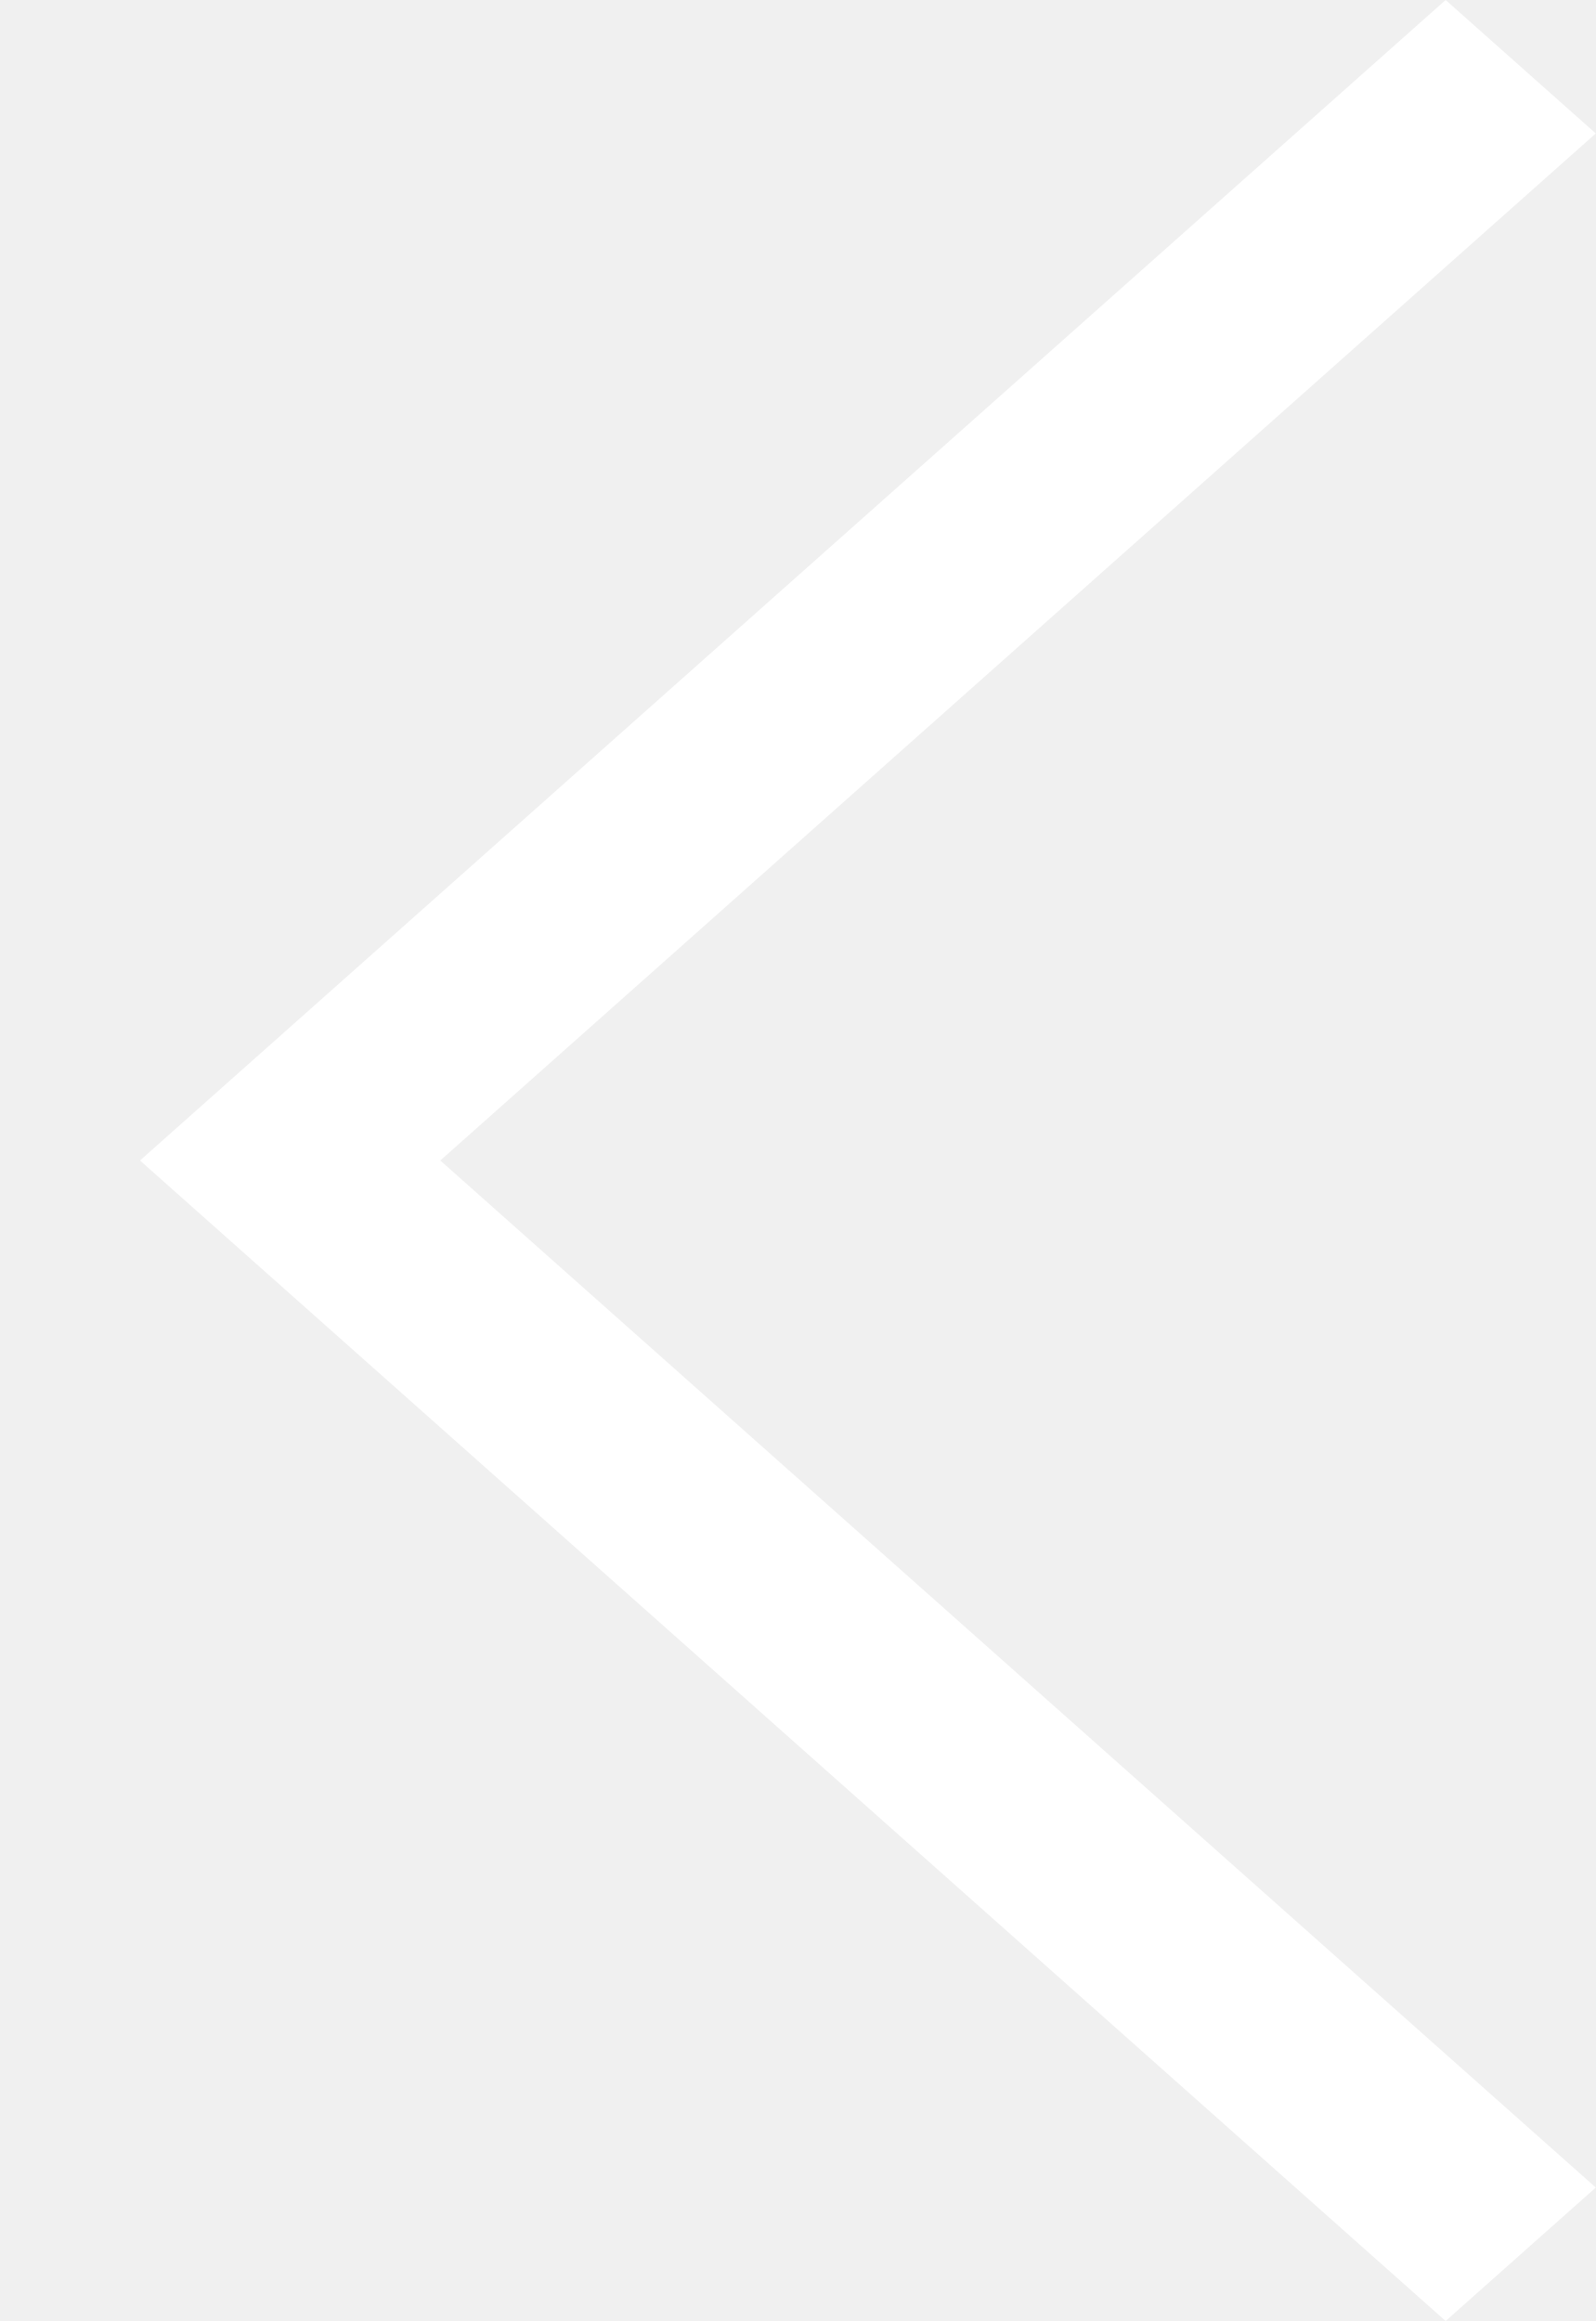
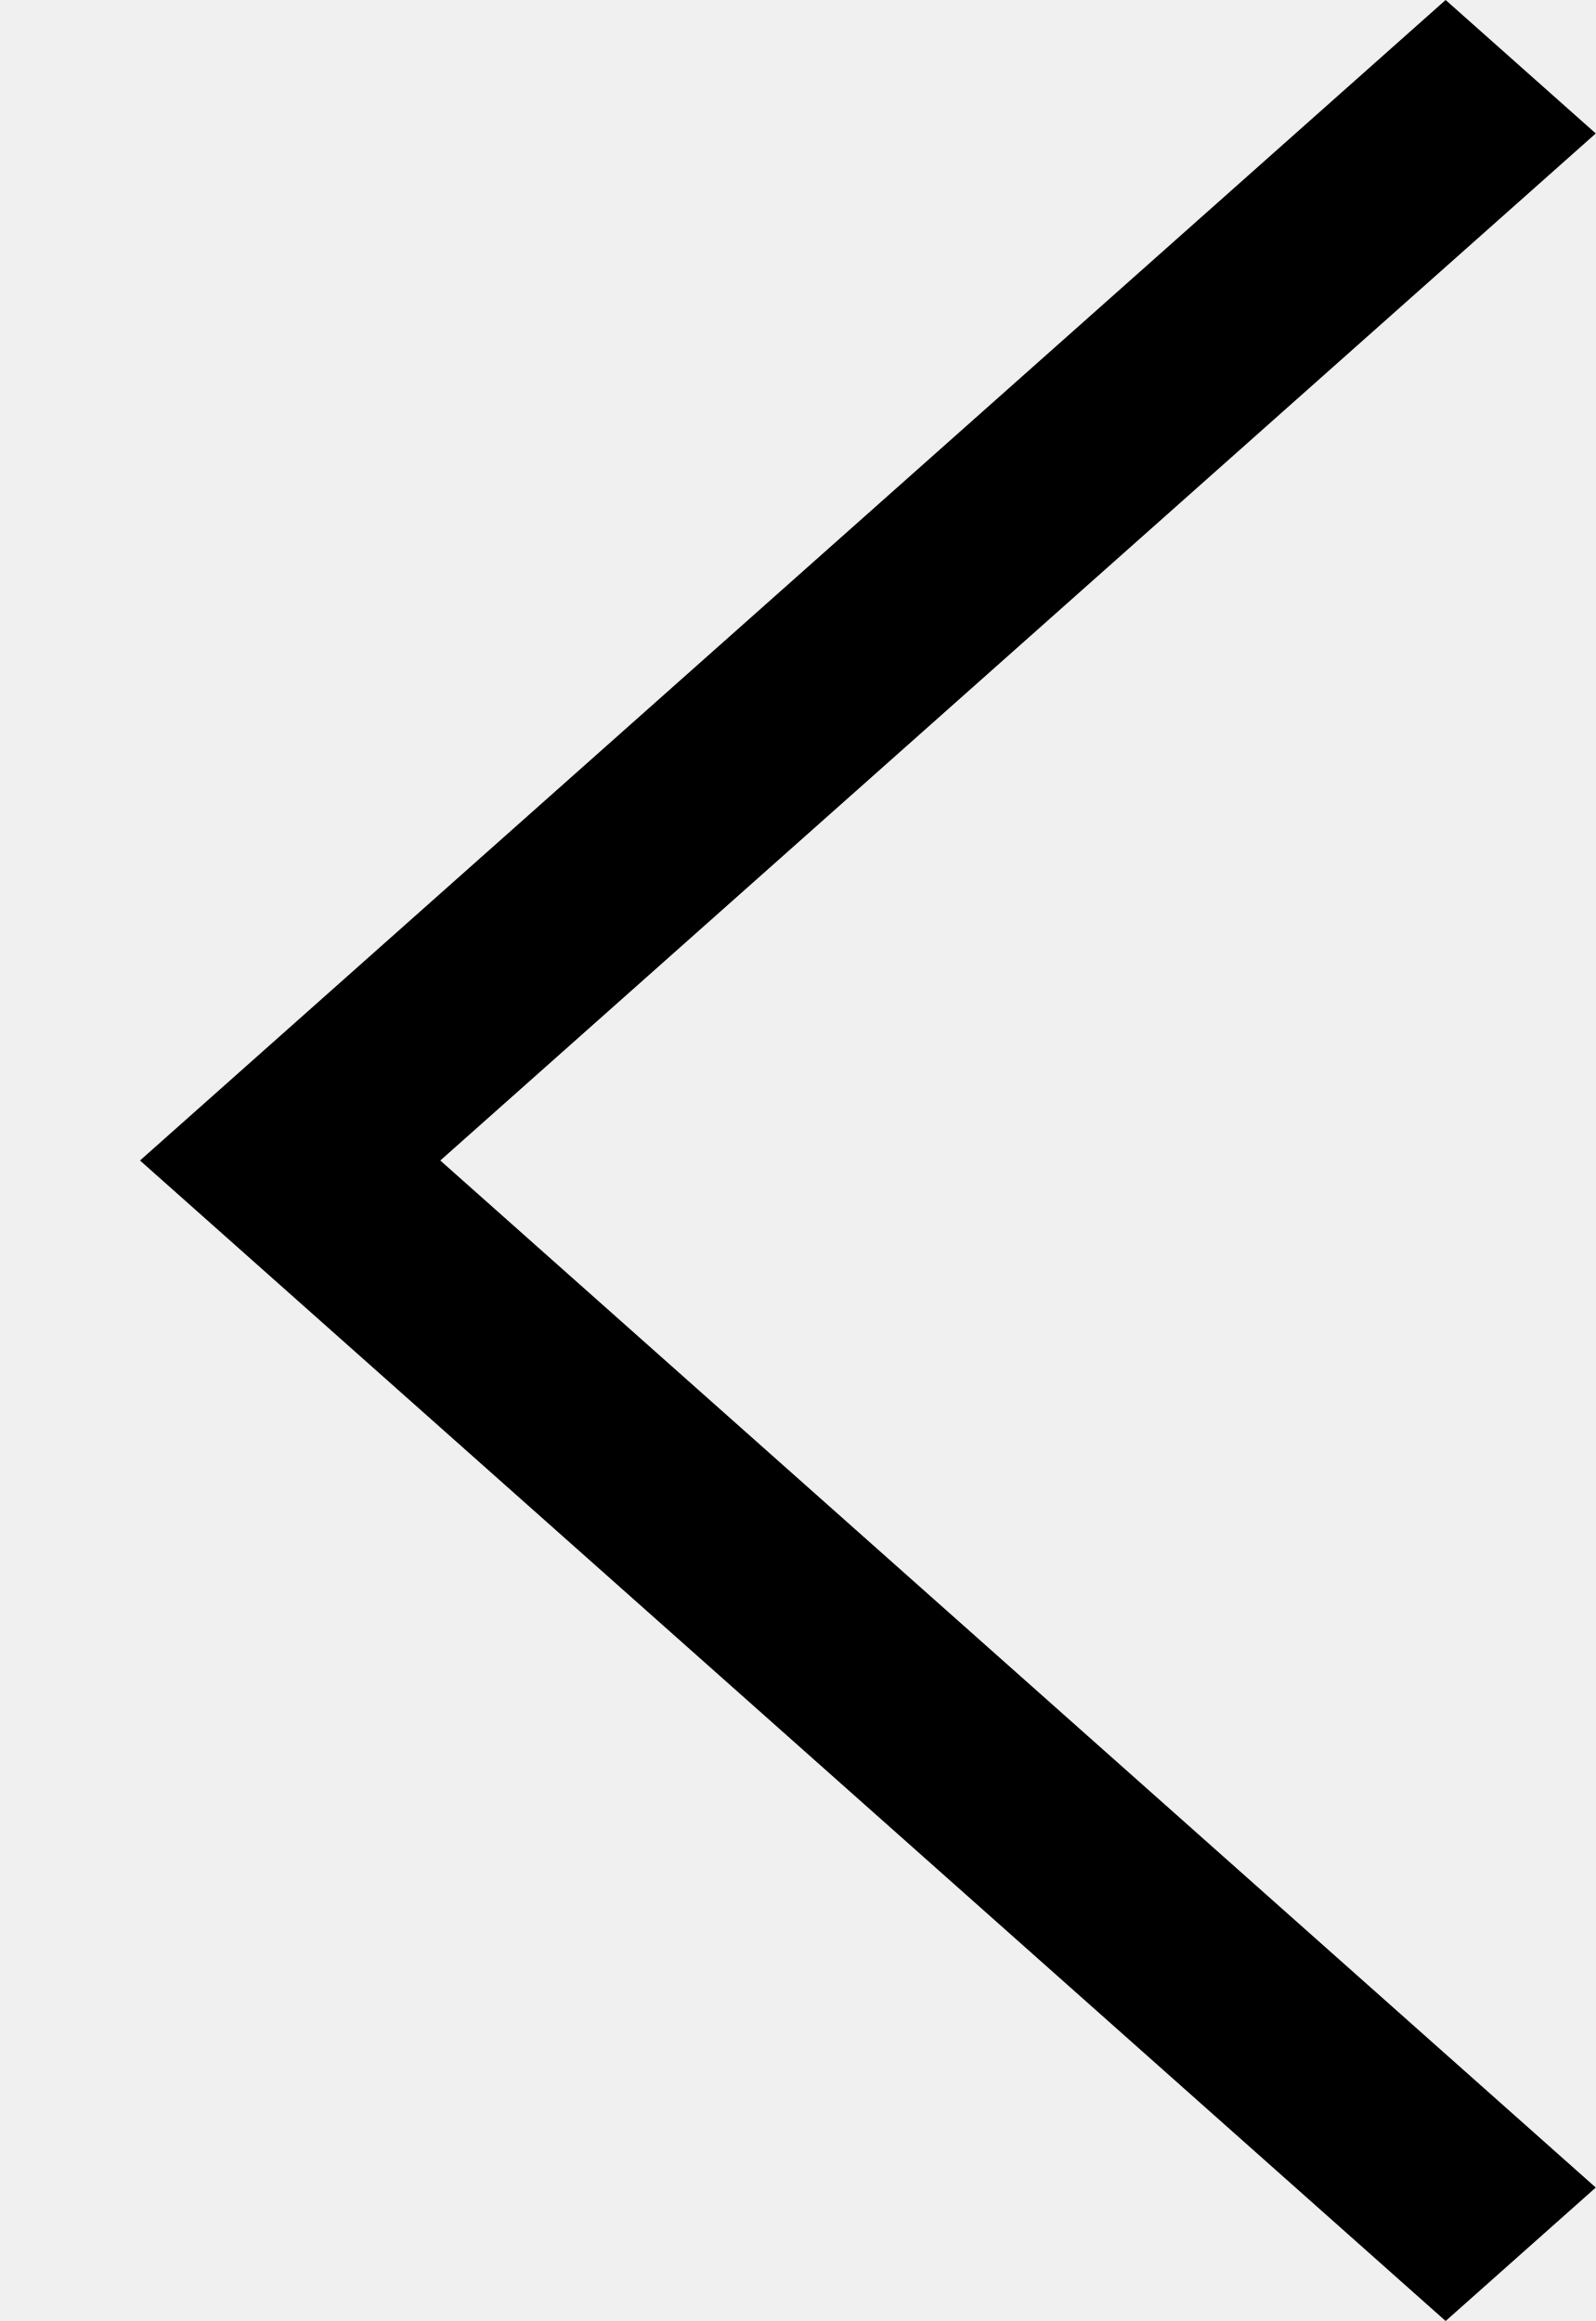
- <svg xmlns="http://www.w3.org/2000/svg" width="11" height="16" viewBox="0 0 11 16" fill="none">
-   <path fill-rule="evenodd" clip-rule="evenodd" d="M11 0.92L9.965 -1.57363e-06L0.965 8L9.965 16L11 15.08L3.035 8L11 0.92Z" fill="white" />
+ <svg xmlns="http://www.w3.org/2000/svg" width="11" height="16" viewBox="0 0 11 16">
+   <path fill-rule="evenodd" clip-rule="evenodd" d="M11 0.92L9.965 -1.57363e-06L0.965 8L9.965 16L11 15.08L3.035 8L11 0.92Z" />
</svg>
